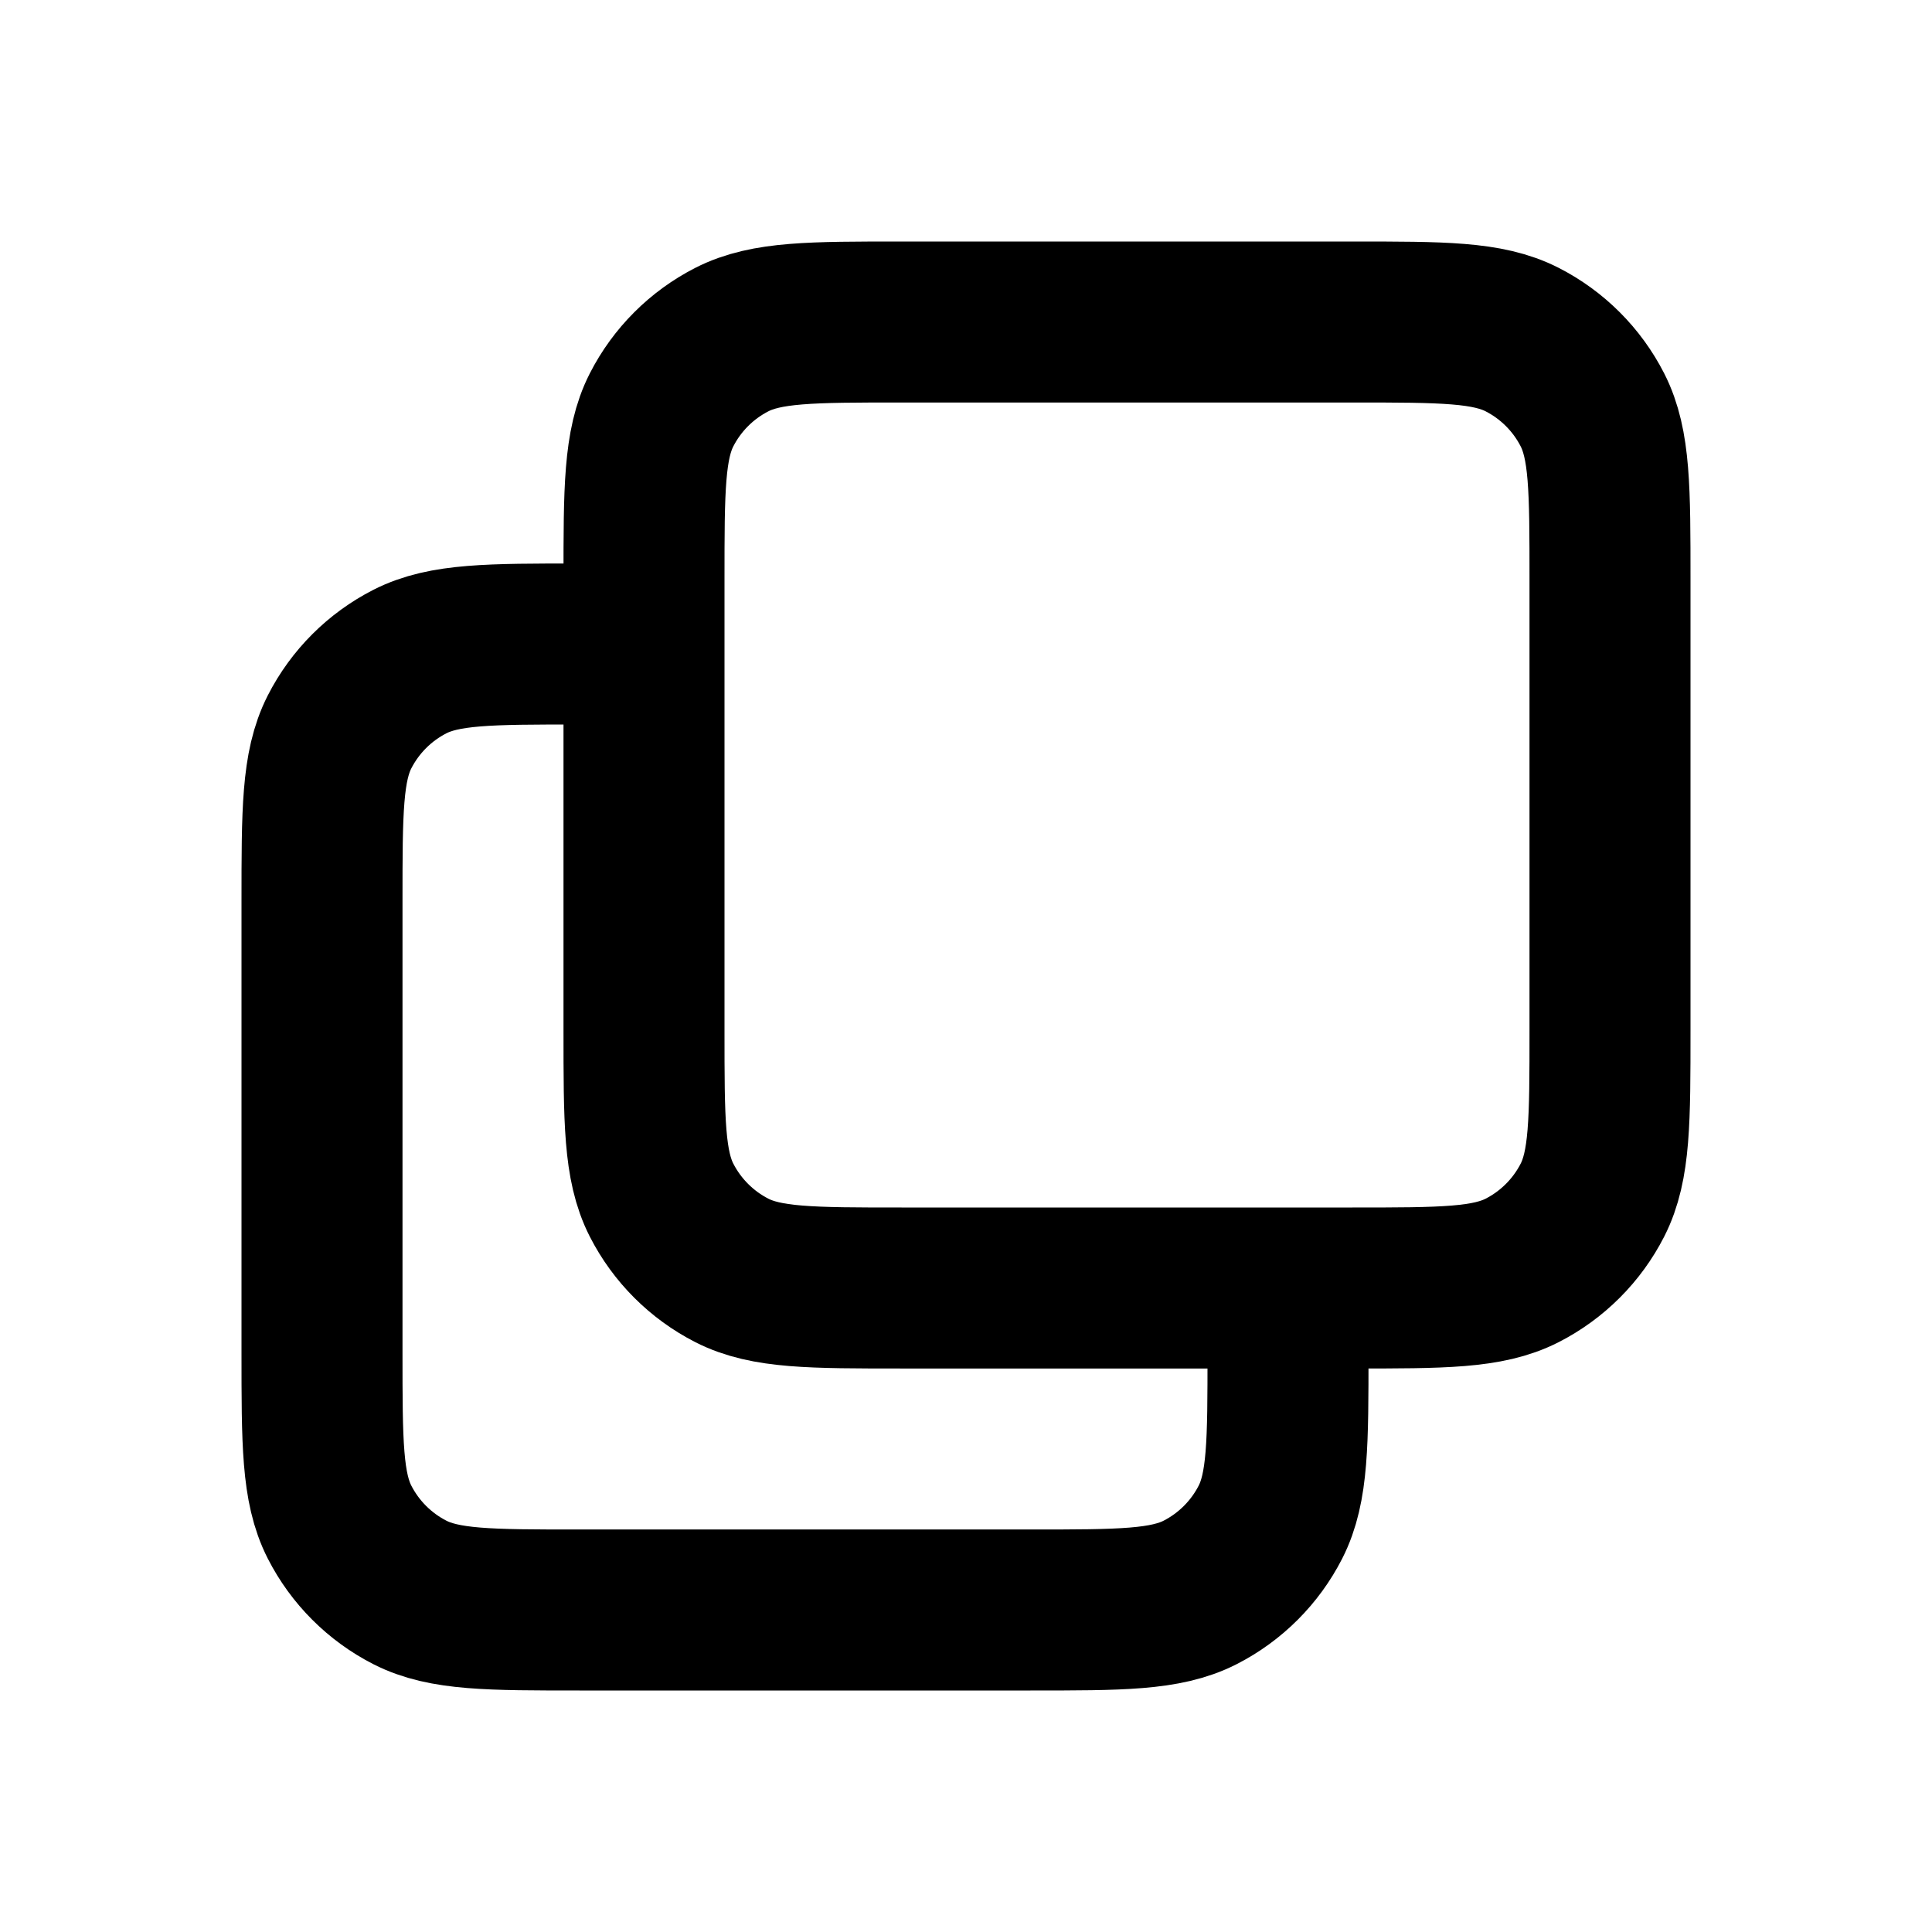
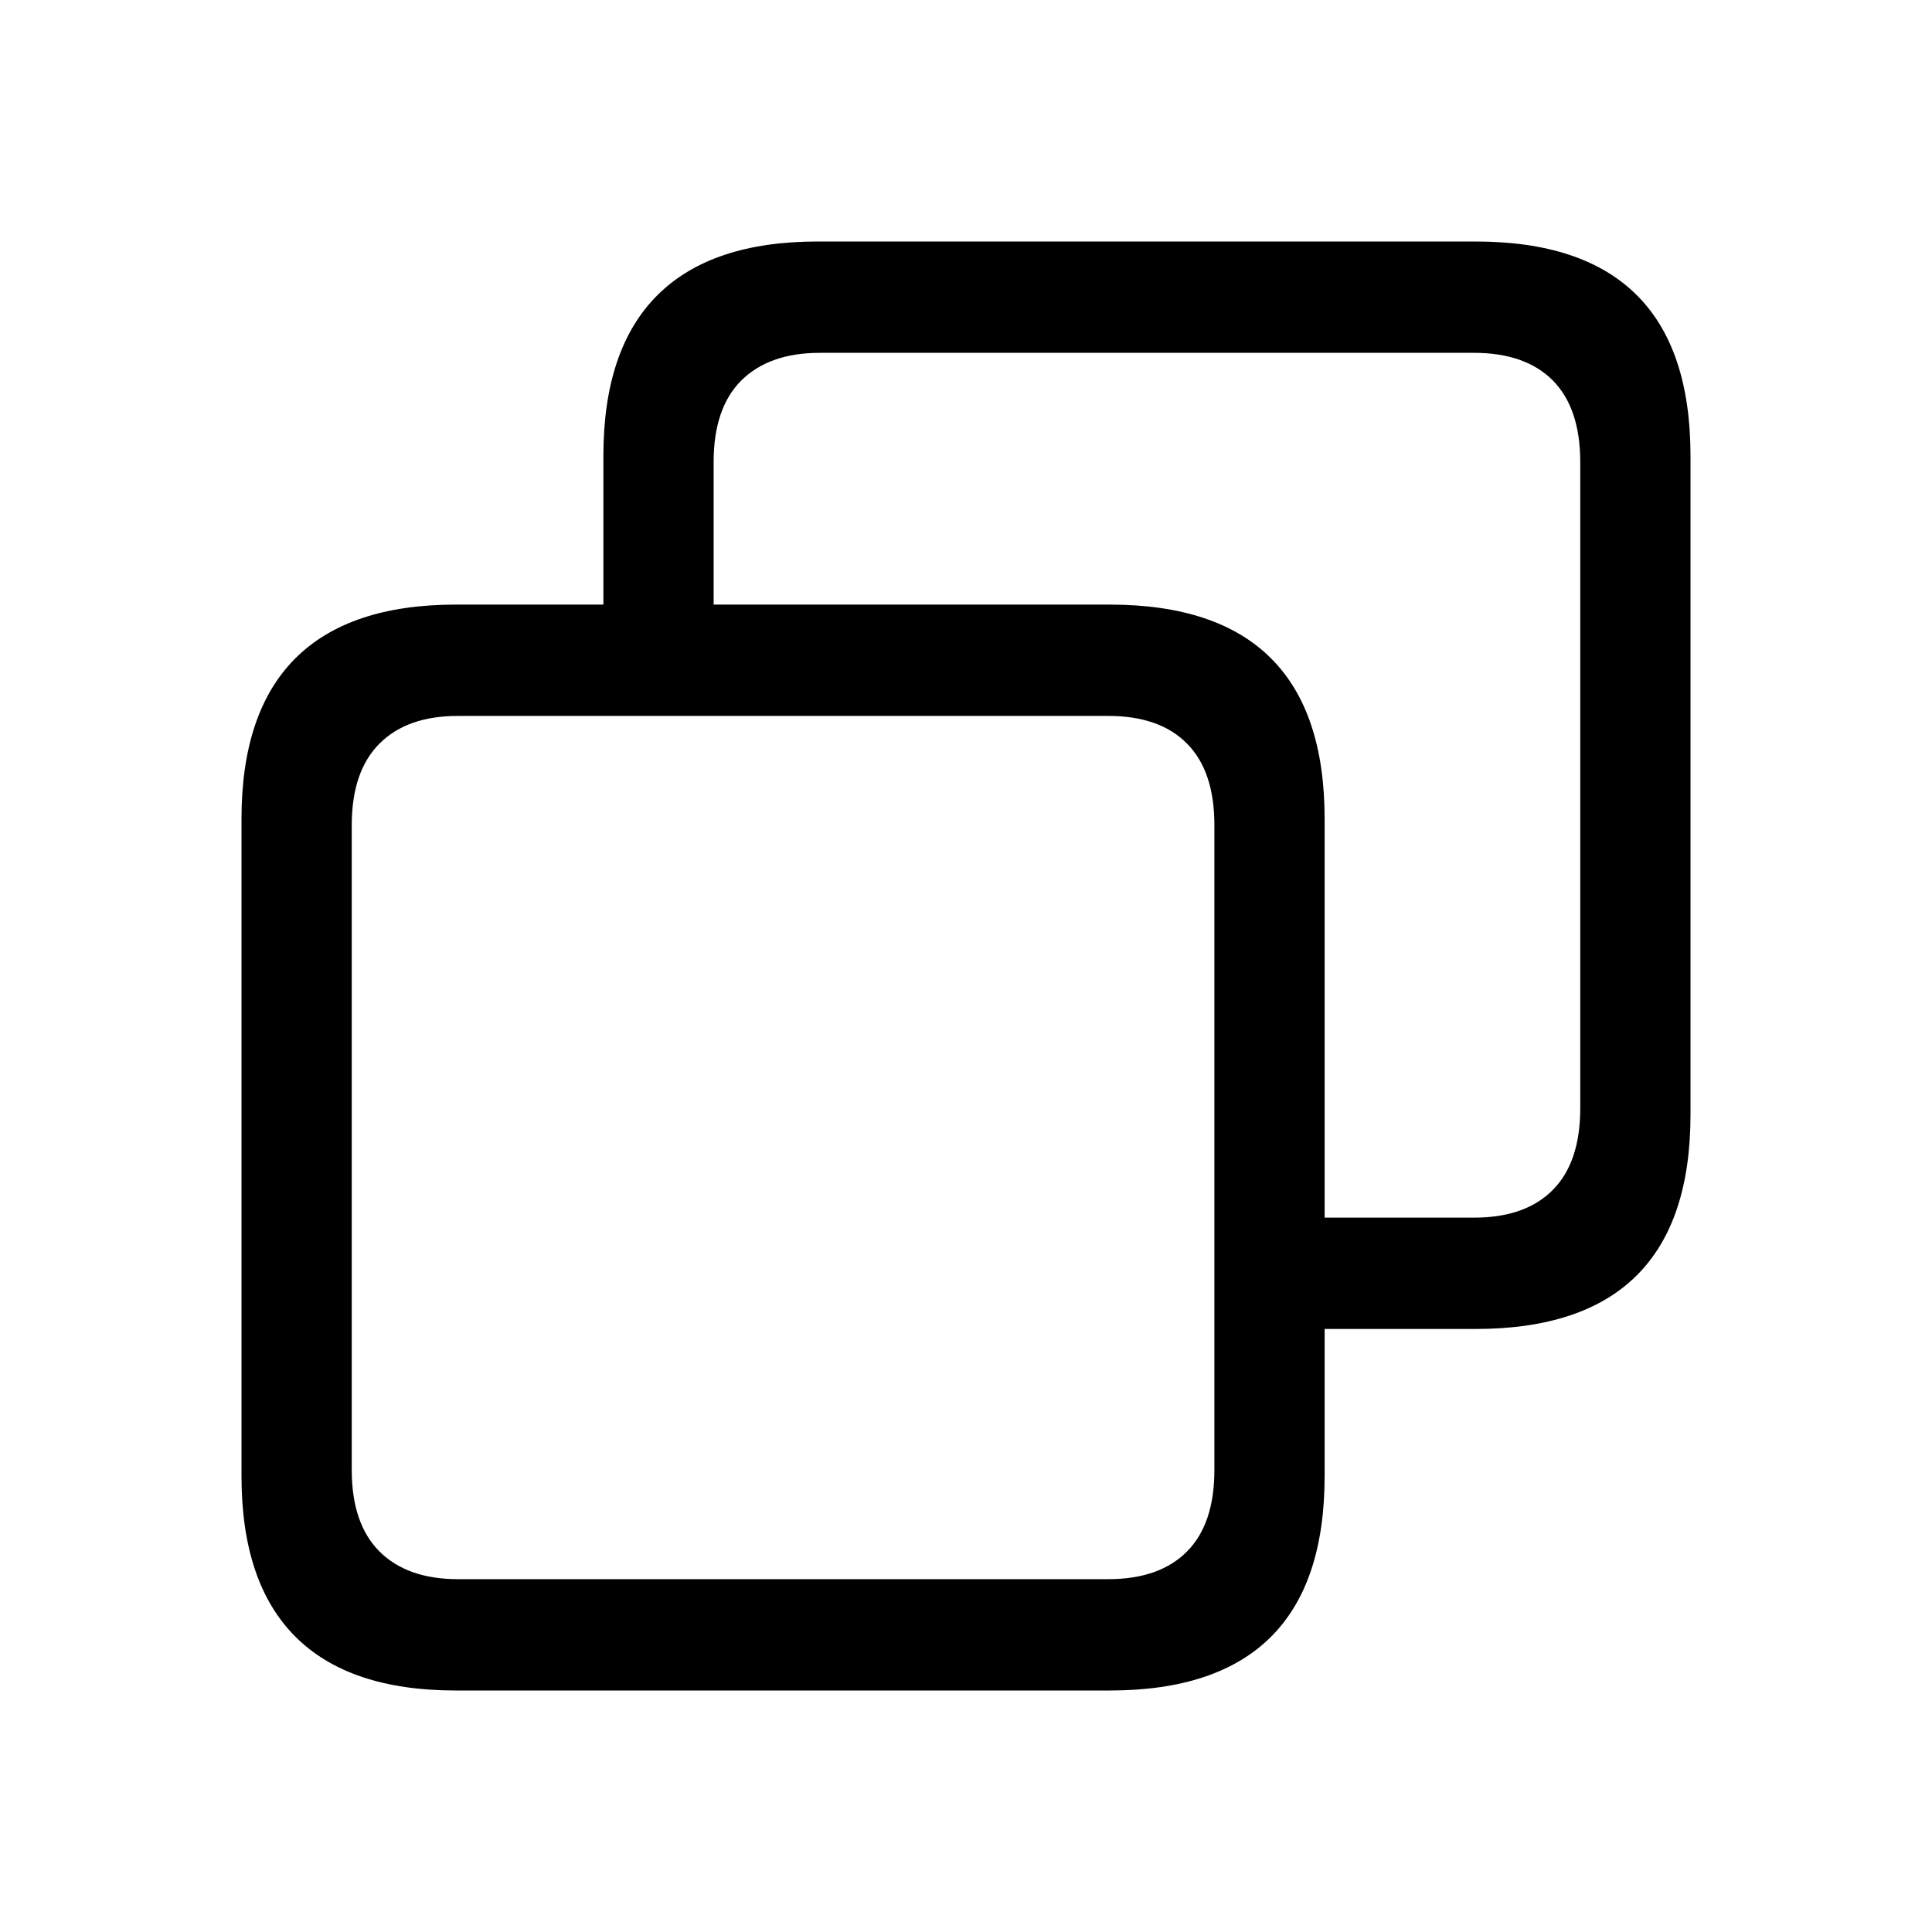
- <svg xmlns="http://www.w3.org/2000/svg" width="800px" height="800px" viewBox="0 0 24 24" fill="none">
-   <path d="M8 8H7.2C6.08 8 5.52 8 5.092 8.218C4.716 8.41 4.41 8.716 4.218 9.092C4 9.52 4 10.08 4 11.2V16.8C4 17.92 4 18.48 4.218 18.908C4.41 19.284 4.716 19.59 5.092 19.782C5.52 20 6.08 20 7.2 20H12.8C13.92 20 14.48 20 14.908 19.782C15.284 19.59 15.59 19.284 15.782 18.908C16 18.48 16 17.92 16 16.8V16M11.2 16H16.8C17.92 16 18.48 16 18.908 15.782C19.284 15.59 19.59 15.284 19.782 14.908C20 14.48 20 13.92 20 12.8V7.2C20 6.08 20 5.52 19.782 5.092C19.59 4.716 19.284 4.41 18.908 4.218C18.48 4 17.92 4 16.8 4H11.2C10.08 4 9.52 4 9.092 4.218C8.716 4.41 8.41 4.716 8.218 5.092C8 5.52 8 6.08 8 7.2V12.8C8 13.92 8 14.48 8.218 14.908C8.41 15.284 8.716 15.59 9.092 15.782C9.52 16 10.08 16 11.2 16Z" stroke="#000000" stroke-width="2" stroke-linecap="round" stroke-linejoin="round" />
+ <svg xmlns="http://www.w3.org/2000/svg" width="16px" height="16px" viewBox="0 0 16 16" version="1.1">
+   <g id="clone" stroke="none" stroke-width="1" fill="none" fill-rule="evenodd">
+     <path d="M12.219,11.006 L10.784,11.006 L10.784,10.084 L12.208,10.084 C12.491,10.084 12.709,10.007 12.86,9.854 C13.011,9.702 13.087,9.476 13.087,9.179 L13.087,3.827 C13.087,3.529 13.011,3.304 12.86,3.151 C12.709,2.999 12.491,2.922 12.208,2.922 L6.789,2.922 C6.509,2.922 6.293,2.999 6.139,3.151 C5.986,3.304 5.91,3.529 5.91,3.827 L5.91,5.082 L4.997,5.082 L4.997,3.776 C4.997,3.188 5.145,2.745 5.442,2.447 C5.739,2.149 6.182,2 6.772,2 L12.219,2 C12.813,2 13.258,2.148 13.555,2.444 C13.852,2.74 14,3.184 14,3.776 L14,9.23 C14,9.822 13.852,10.266 13.555,10.562 C13.258,10.858 12.813,11.006 12.219,11.006 Z M9.19,14 L3.775,14 C3.185,14 2.742,13.851 2.445,13.553 C2.148,13.255 2,12.812 2,12.224 L2,6.782 C2,6.194 2.148,5.751 2.445,5.453 C2.742,5.156 3.185,5.007 3.775,5.007 L9.19,5.007 C9.783,5.007 10.228,5.155 10.525,5.451 C10.822,5.747 10.97,6.19 10.97,6.782 L10.97,12.224 C10.97,12.816 10.822,13.26 10.525,13.556 C10.228,13.852 9.783,14 9.19,14 Z M9.178,13.078 C9.462,13.078 9.679,13.001 9.83,12.849 C9.982,12.696 10.057,12.471 10.057,12.173 L10.057,6.834 C10.057,6.536 9.982,6.311 9.83,6.158 C9.679,6.005 9.462,5.929 9.178,5.929 L3.792,5.929 C3.512,5.929 3.296,6.005 3.143,6.158 C2.99,6.311 2.913,6.536 2.913,6.834 L2.913,12.173 C2.913,12.471 2.99,12.696 3.143,12.849 C3.296,13.001 3.512,13.078 3.792,13.078 L9.178,13.078 Z" id="Shape" fill="#000000" fill-rule="nonzero" />
+   </g>
</svg>
